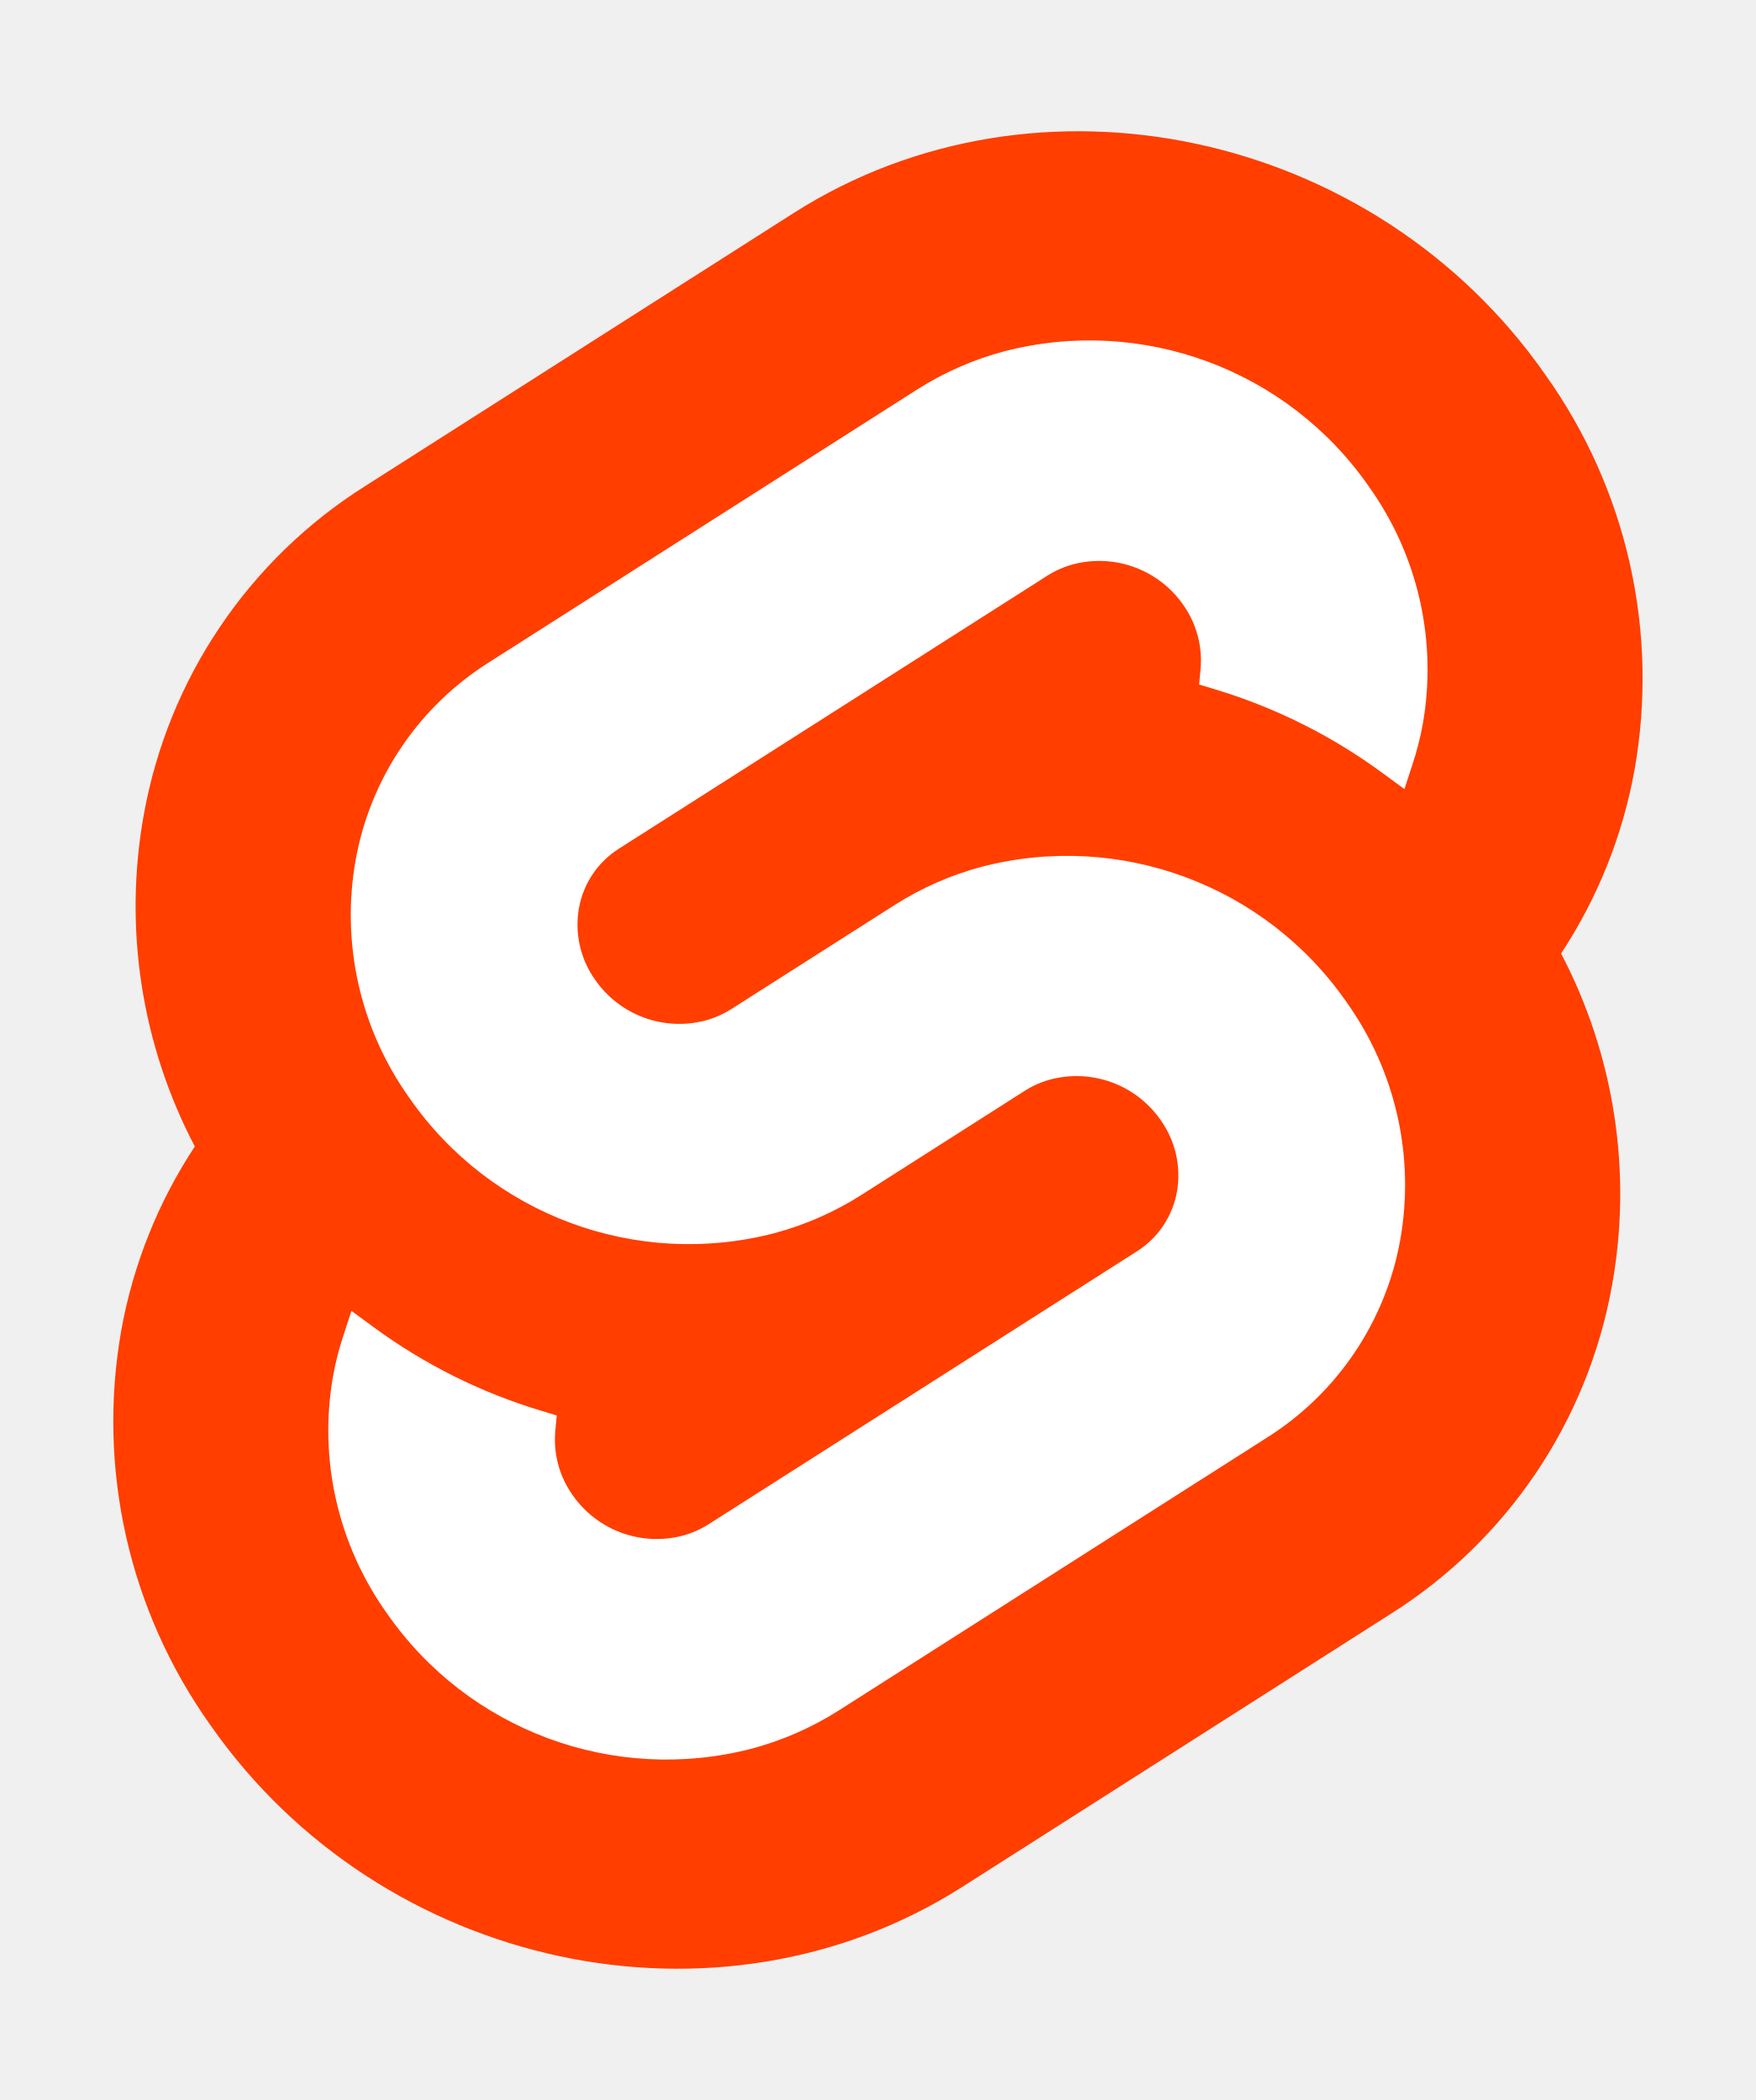
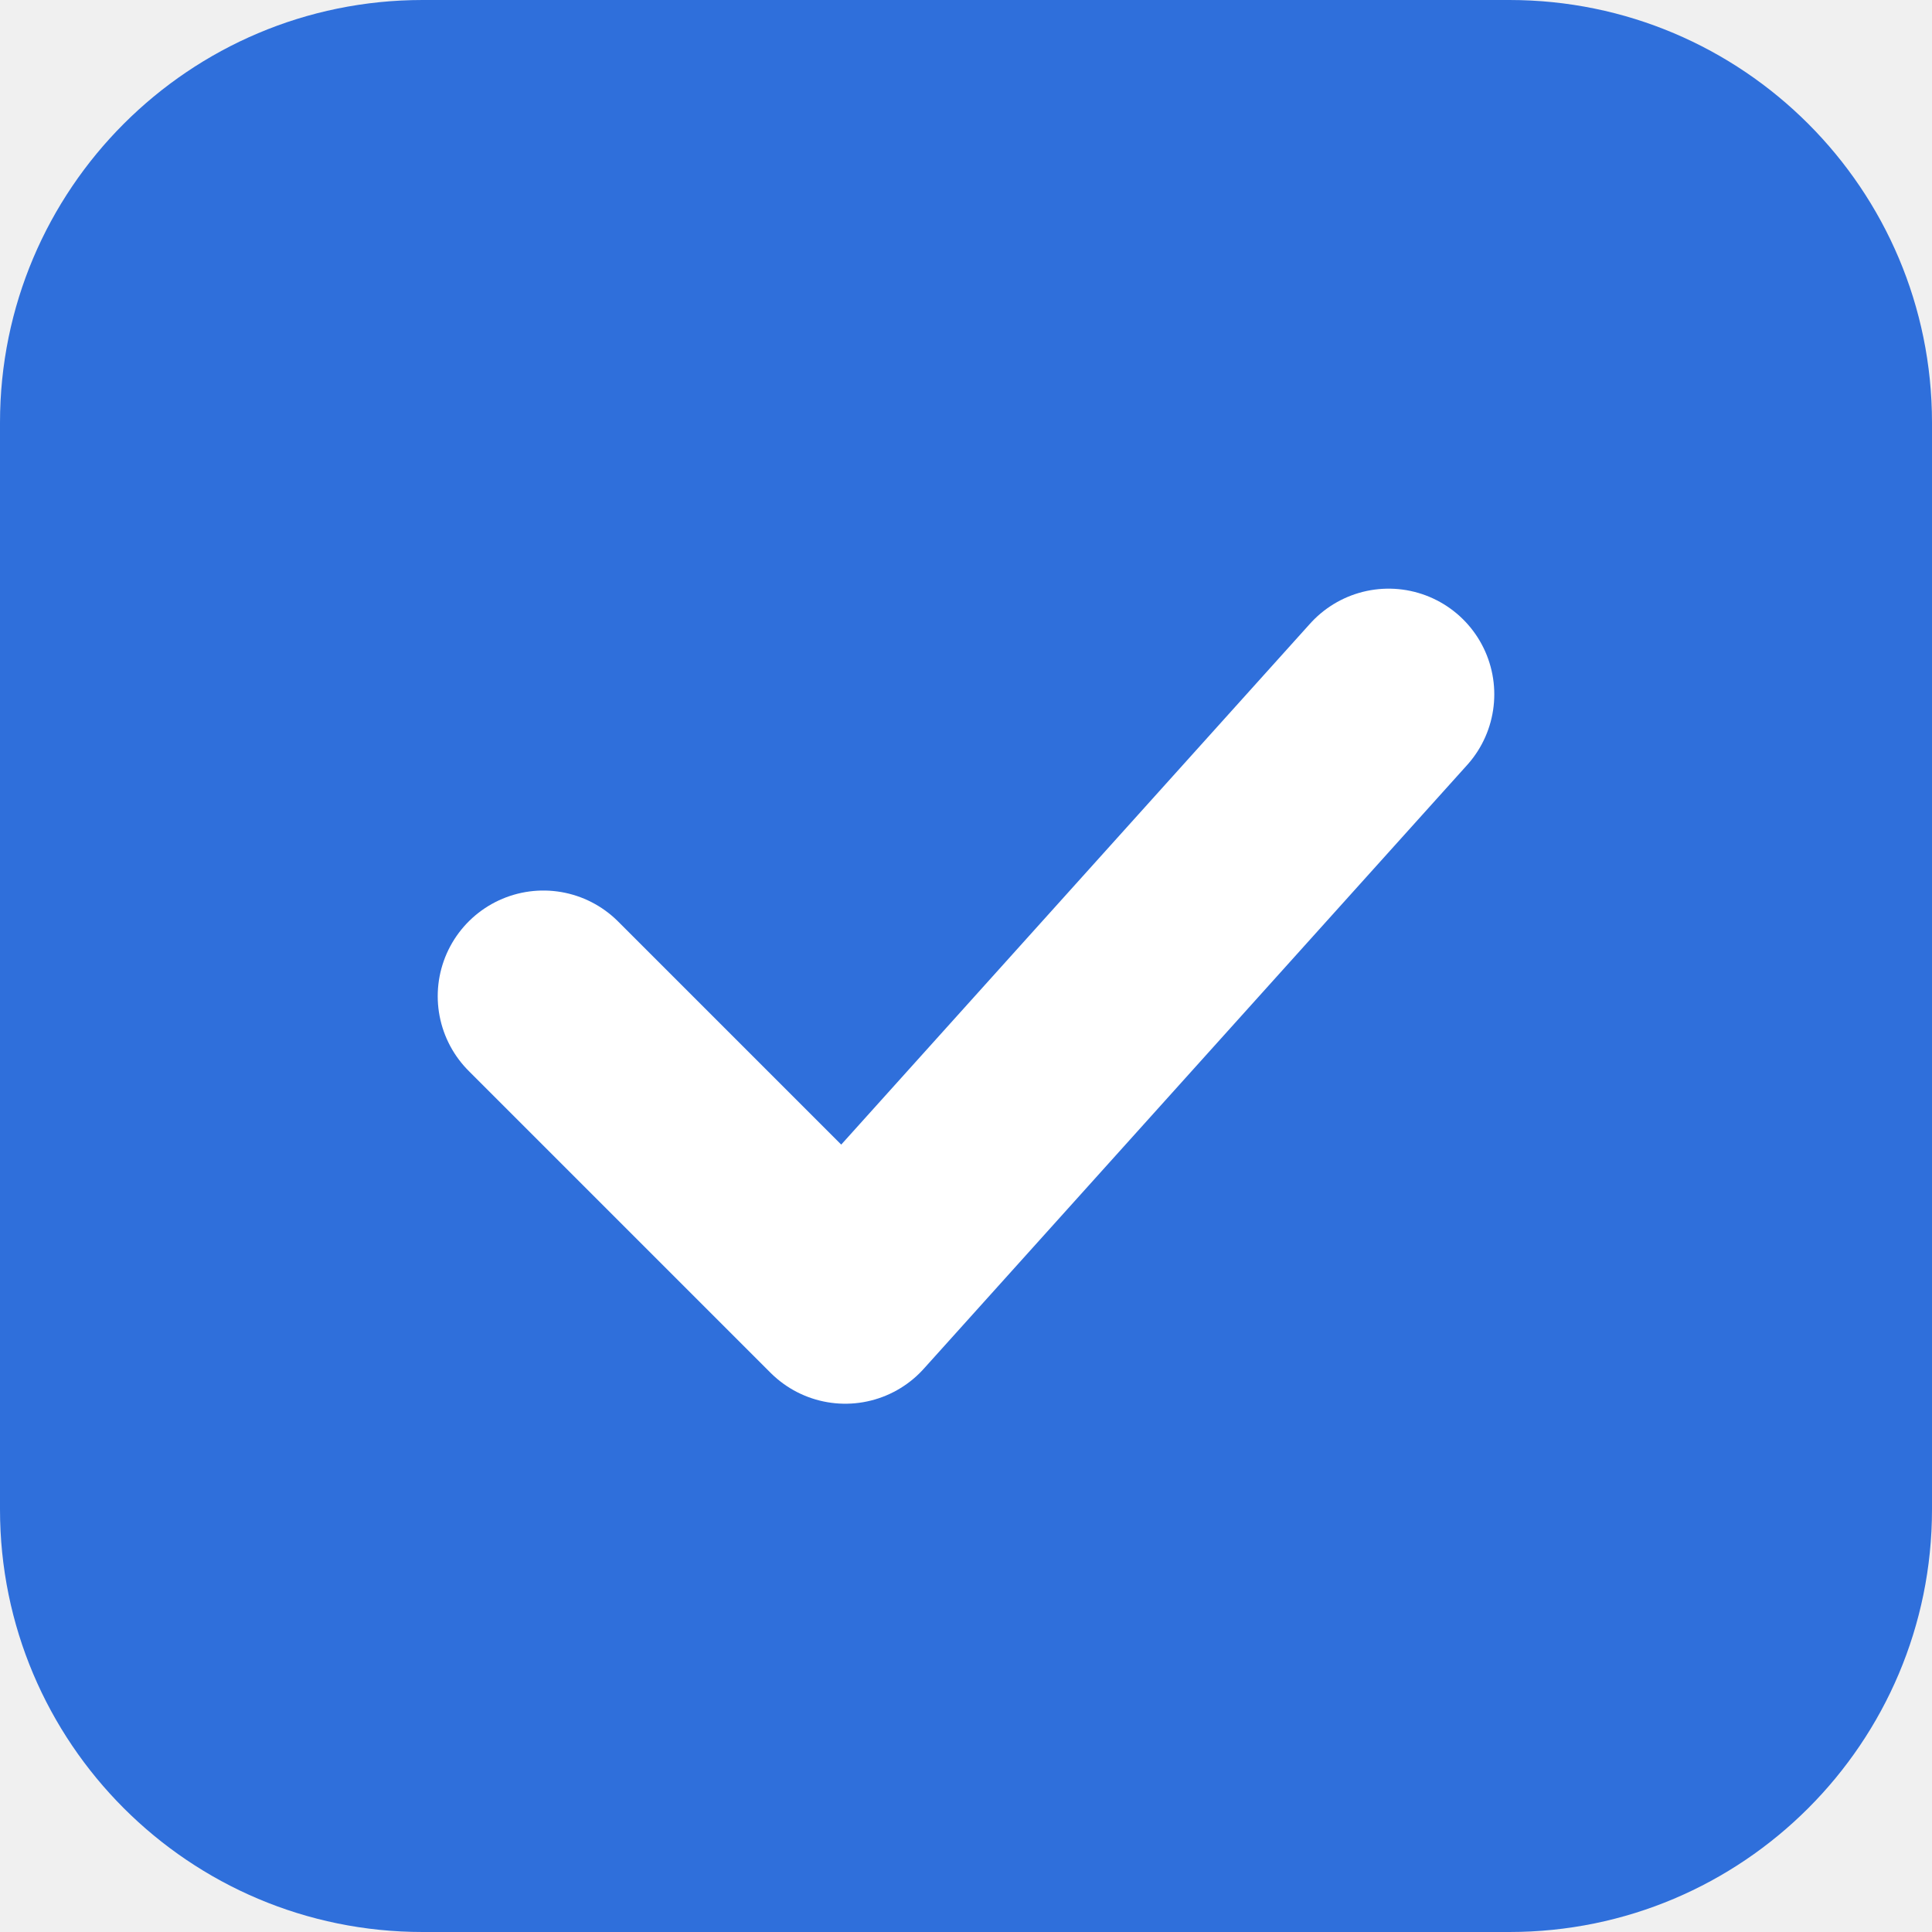
- <svg xmlns="http://www.w3.org/2000/svg" width="107" height="128" viewBox="0 0 107 128">
-   <path d="M94.157 22.819c-10.4-14.885-30.94-19.297-45.792-9.835L22.282 29.608A29.92 29.92 0 0 0 8.764 49.65a31.5 31.5 0 0 0 3.108 20.231 30 30 0 0 0-4.477 11.183 31.9 31.9 0 0 0 5.448 24.116c10.402 14.887 30.942 19.297 45.791 9.835l26.083-16.624A29.92 29.92 0 0 0 98.235 78.35a31.53 31.53 0 0 0-3.105-20.232 30 30 0 0 0 4.474-11.182 31.88 31.88 0 0 0-5.447-24.116" style="fill:#ff3e00" />
-   <path d="M45.817 106.582a20.72 20.72 0 0 1-22.237-8.243 19.17 19.17 0 0 1-3.277-14.503 18 18 0 0 1 .624-2.435l.49-1.498 1.337.981a33.6 33.6 0 0 0 10.203 5.098l.97.294-.09.968a5.85 5.85 0 0 0 1.052 3.878 6.24 6.24 0 0 0 6.695 2.485 5.8 5.8 0 0 0 1.603-.704L69.27 76.28a5.43 5.43 0 0 0 2.45-3.631 5.8 5.8 0 0 0-.987-4.371 6.24 6.24 0 0 0-6.698-2.487 5.7 5.7 0 0 0-1.6.704l-9.953 6.345a19 19 0 0 1-5.296 2.326 20.72 20.72 0 0 1-22.237-8.243 19.17 19.17 0 0 1-3.277-14.502 17.99 17.99 0 0 1 8.13-12.052l26.081-16.623a19 19 0 0 1 5.3-2.329 20.72 20.72 0 0 1 22.237 8.243 19.17 19.17 0 0 1 3.277 14.503 18 18 0 0 1-.624 2.435l-.49 1.498-1.337-.98a33.6 33.6 0 0 0-10.203-5.1l-.97-.294.09-.968a5.86 5.86 0 0 0-1.052-3.878 6.24 6.24 0 0 0-6.696-2.485 5.8 5.8 0 0 0-1.602.704L37.73 51.72a5.42 5.42 0 0 0-2.449 3.63 5.79 5.79 0 0 0 .986 4.372 6.24 6.24 0 0 0 6.698 2.486 5.8 5.8 0 0 0 1.602-.704l9.952-6.342a19 19 0 0 1 5.295-2.328 20.72 20.72 0 0 1 22.237 8.242 19.17 19.17 0 0 1 3.277 14.503 18 18 0 0 1-8.13 12.053l-26.081 16.622a19 19 0 0 1-5.3 2.328" style="fill:#fff" />
+ <svg xmlns="http://www.w3.org/2000/svg" viewBox="0 0 64 64">
+   <rect width="64" height="64" rx="14" fill="#2f6fdb" />
+   <path d="M18 33l10 10 18-20" fill="none" stroke="#fff" stroke-width="7" stroke-linecap="round" stroke-linejoin="round" />
</svg>
